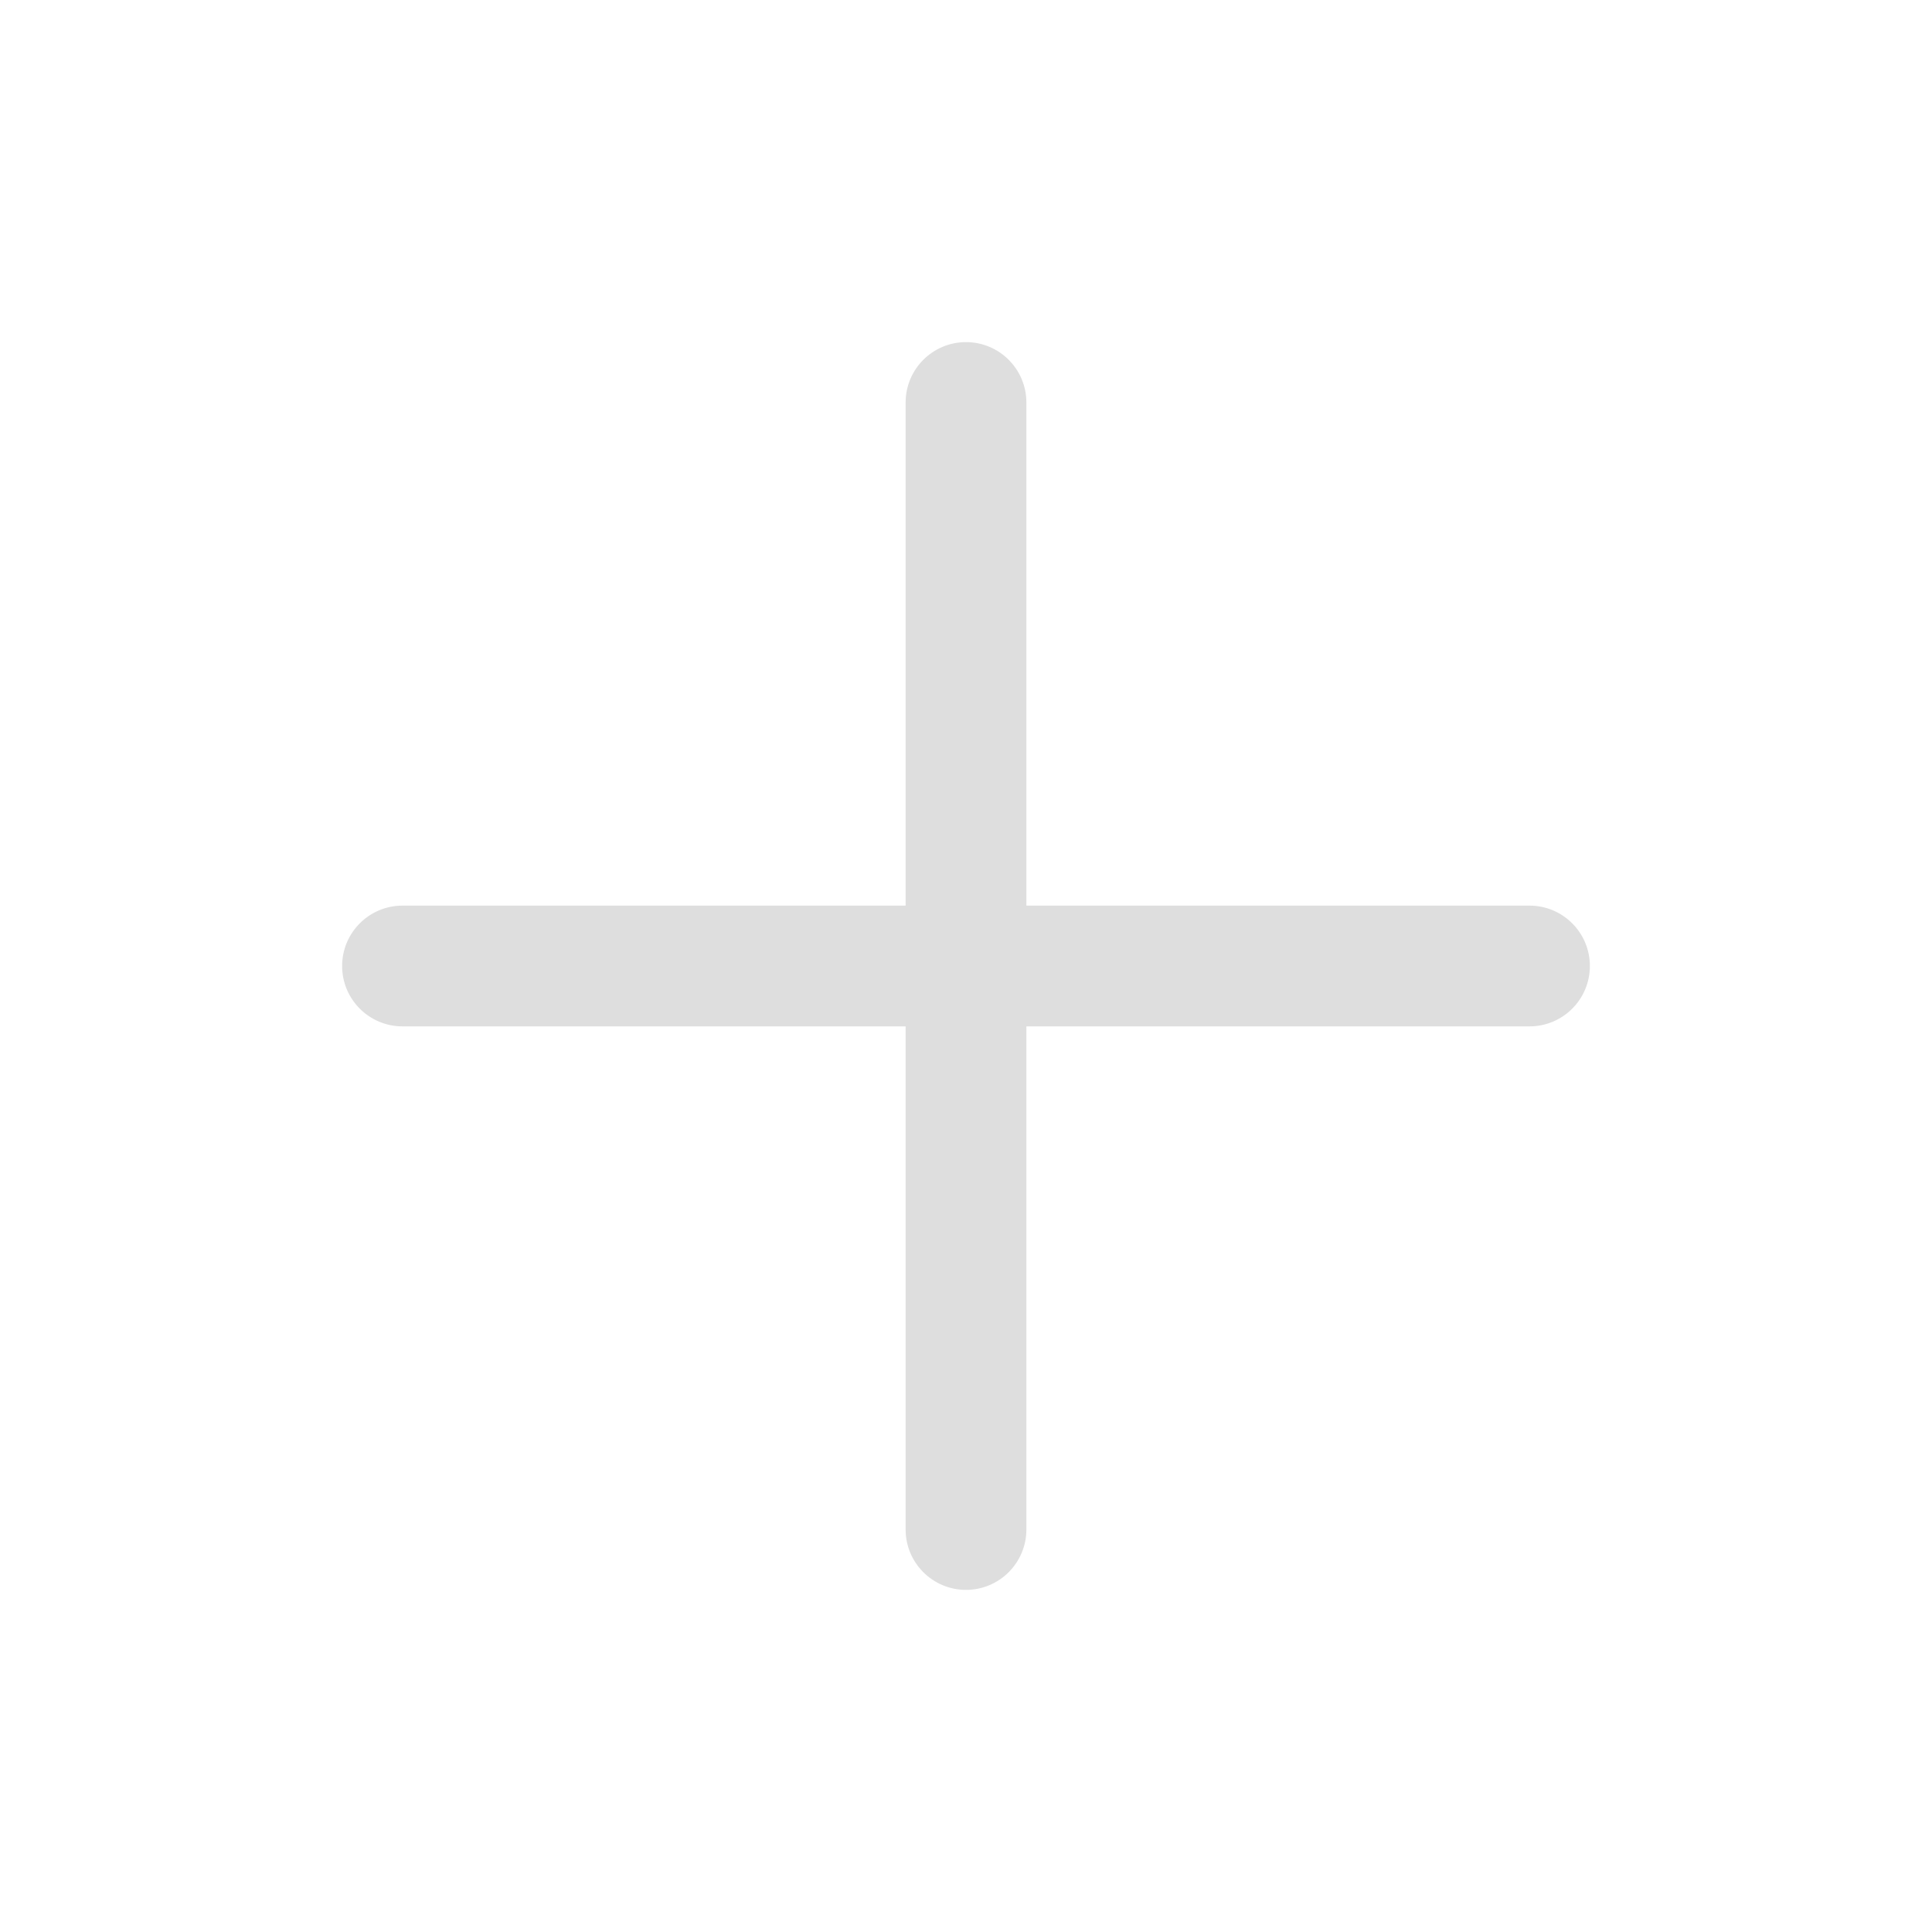
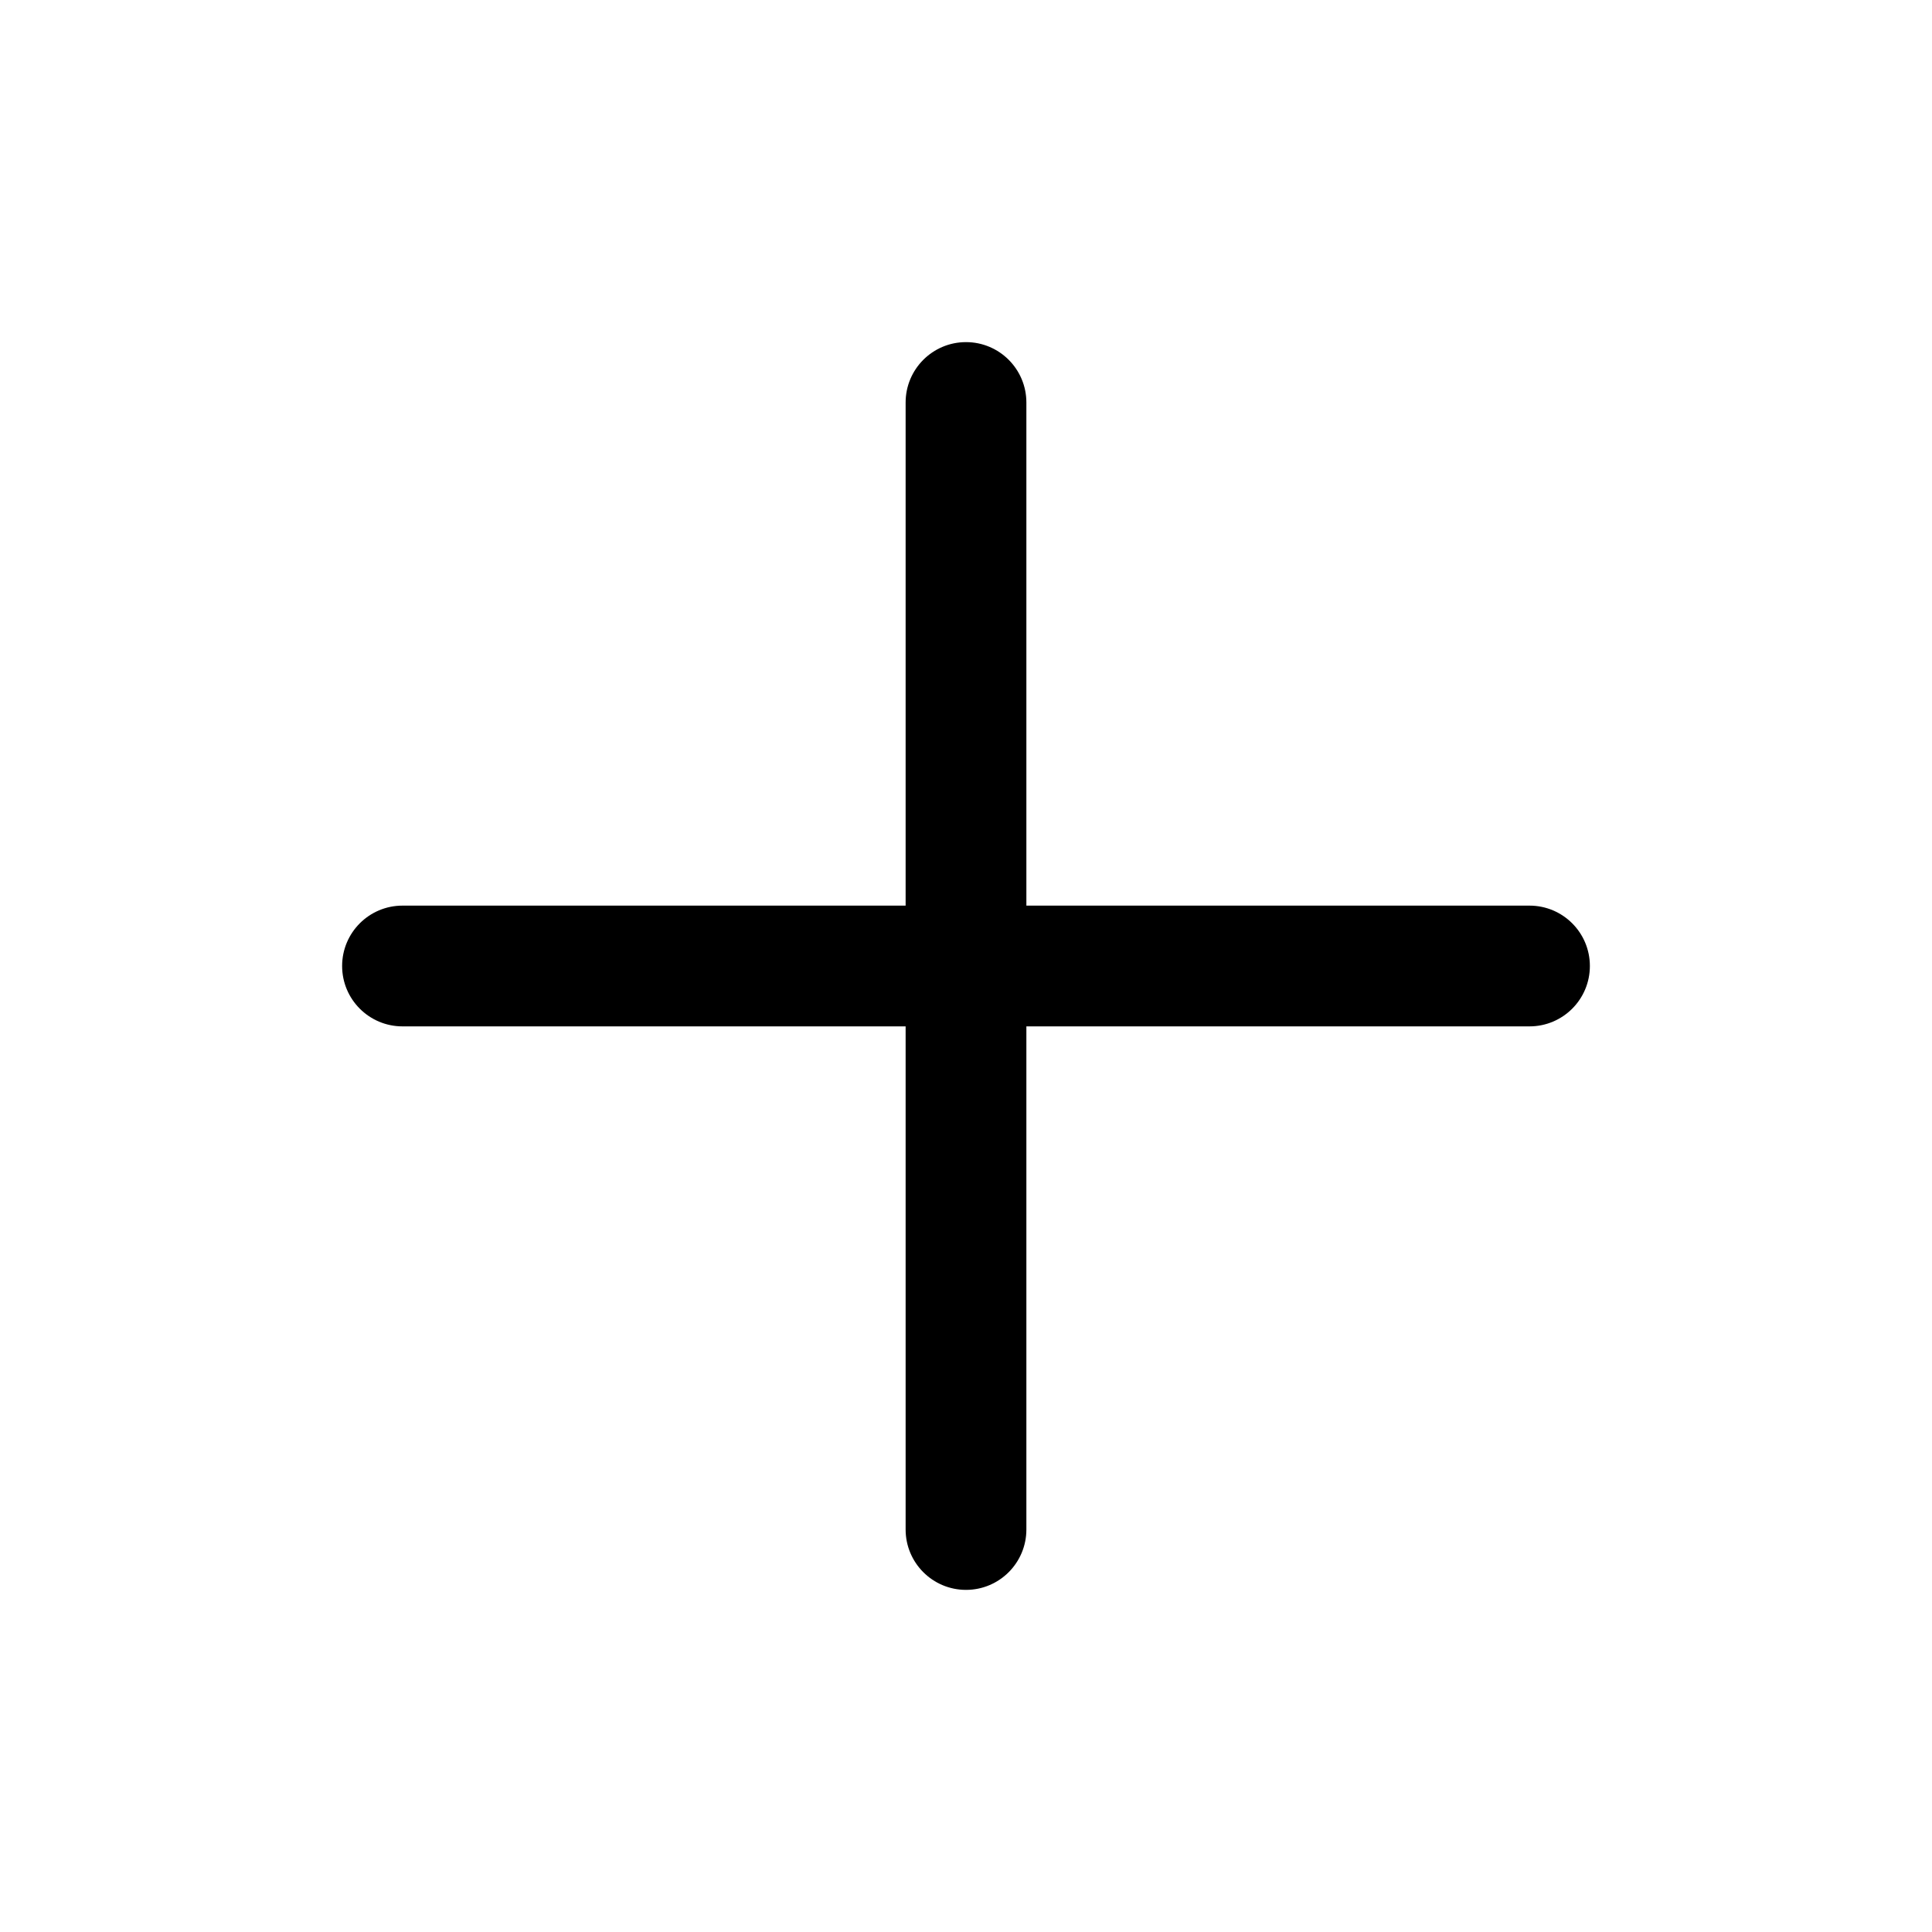
- <svg xmlns="http://www.w3.org/2000/svg" viewBox="0 0 24 24" fill="#dedede">
+ <svg xmlns="http://www.w3.org/2000/svg" viewBox="0 0 24 24" fill="currentColor">
  <path d="M12.75 5a.75.75 0 0 0-1.5 0v6.25H5a.75.75 0 0 0 0 1.5h6.25V19a.75.75 0 0 0 1.5 0v-6.25H19a.75.75 0 0 0 0-1.5h-6.25V5Z" />
</svg>
